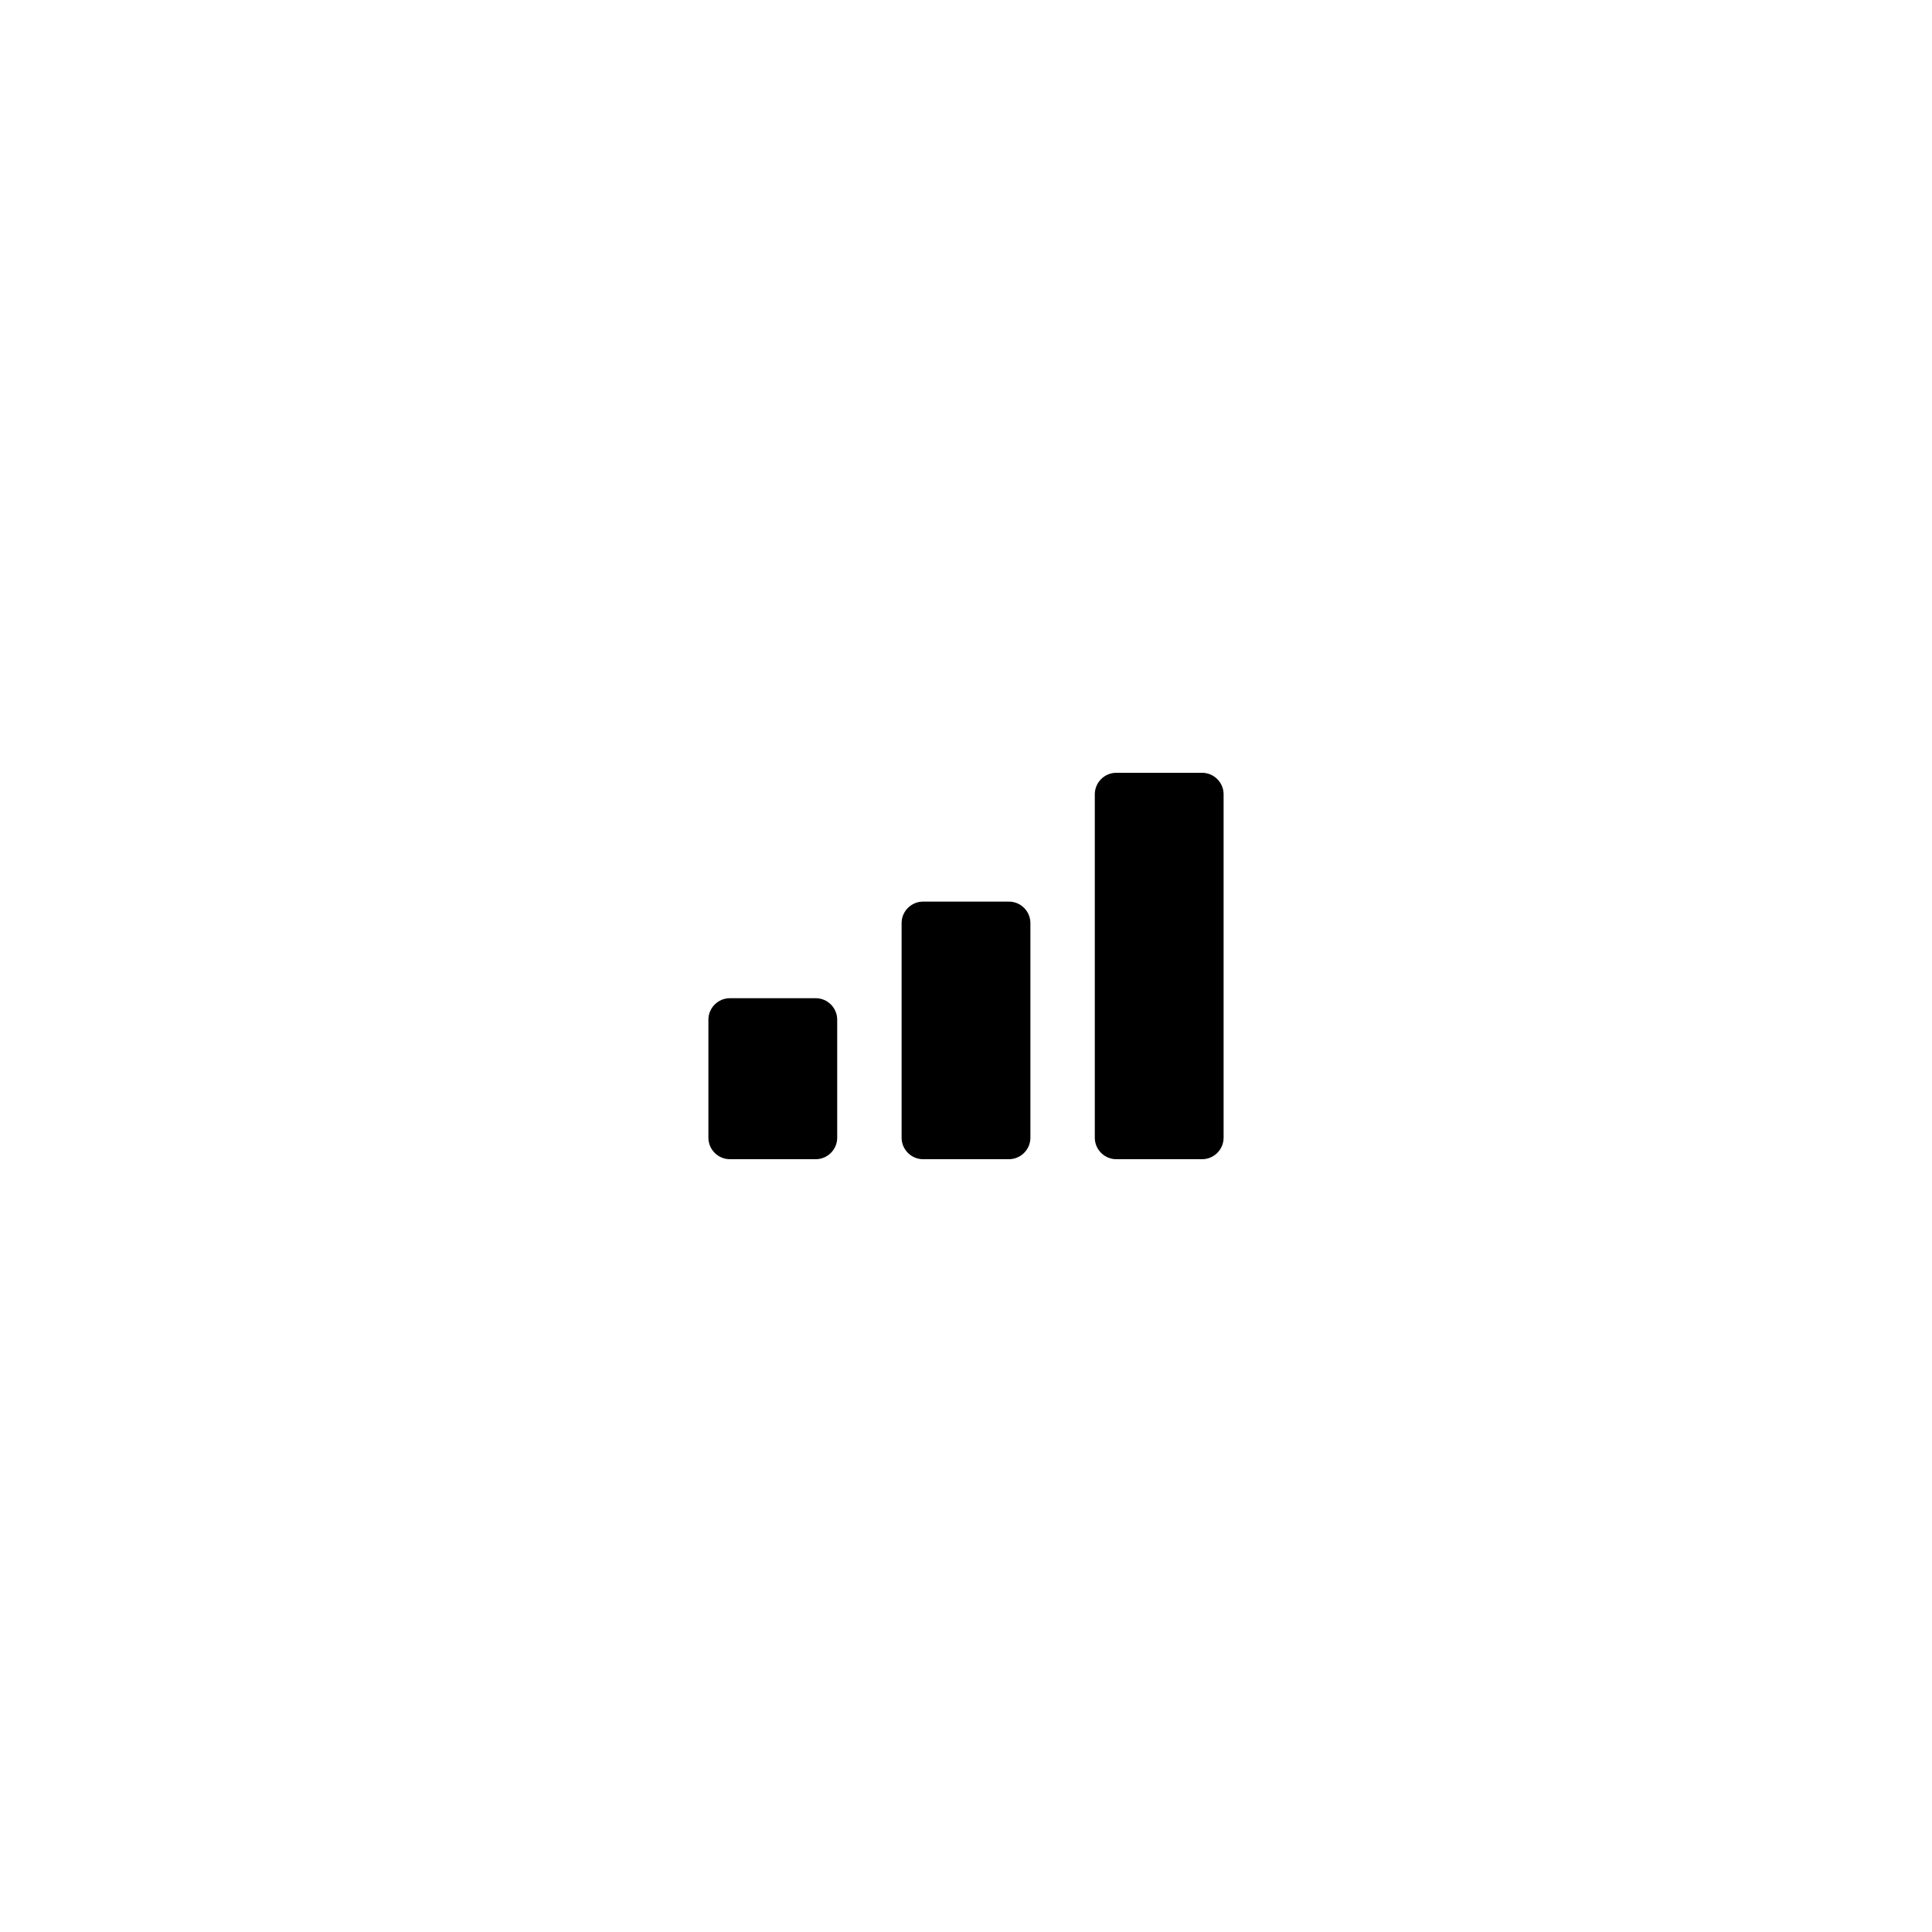
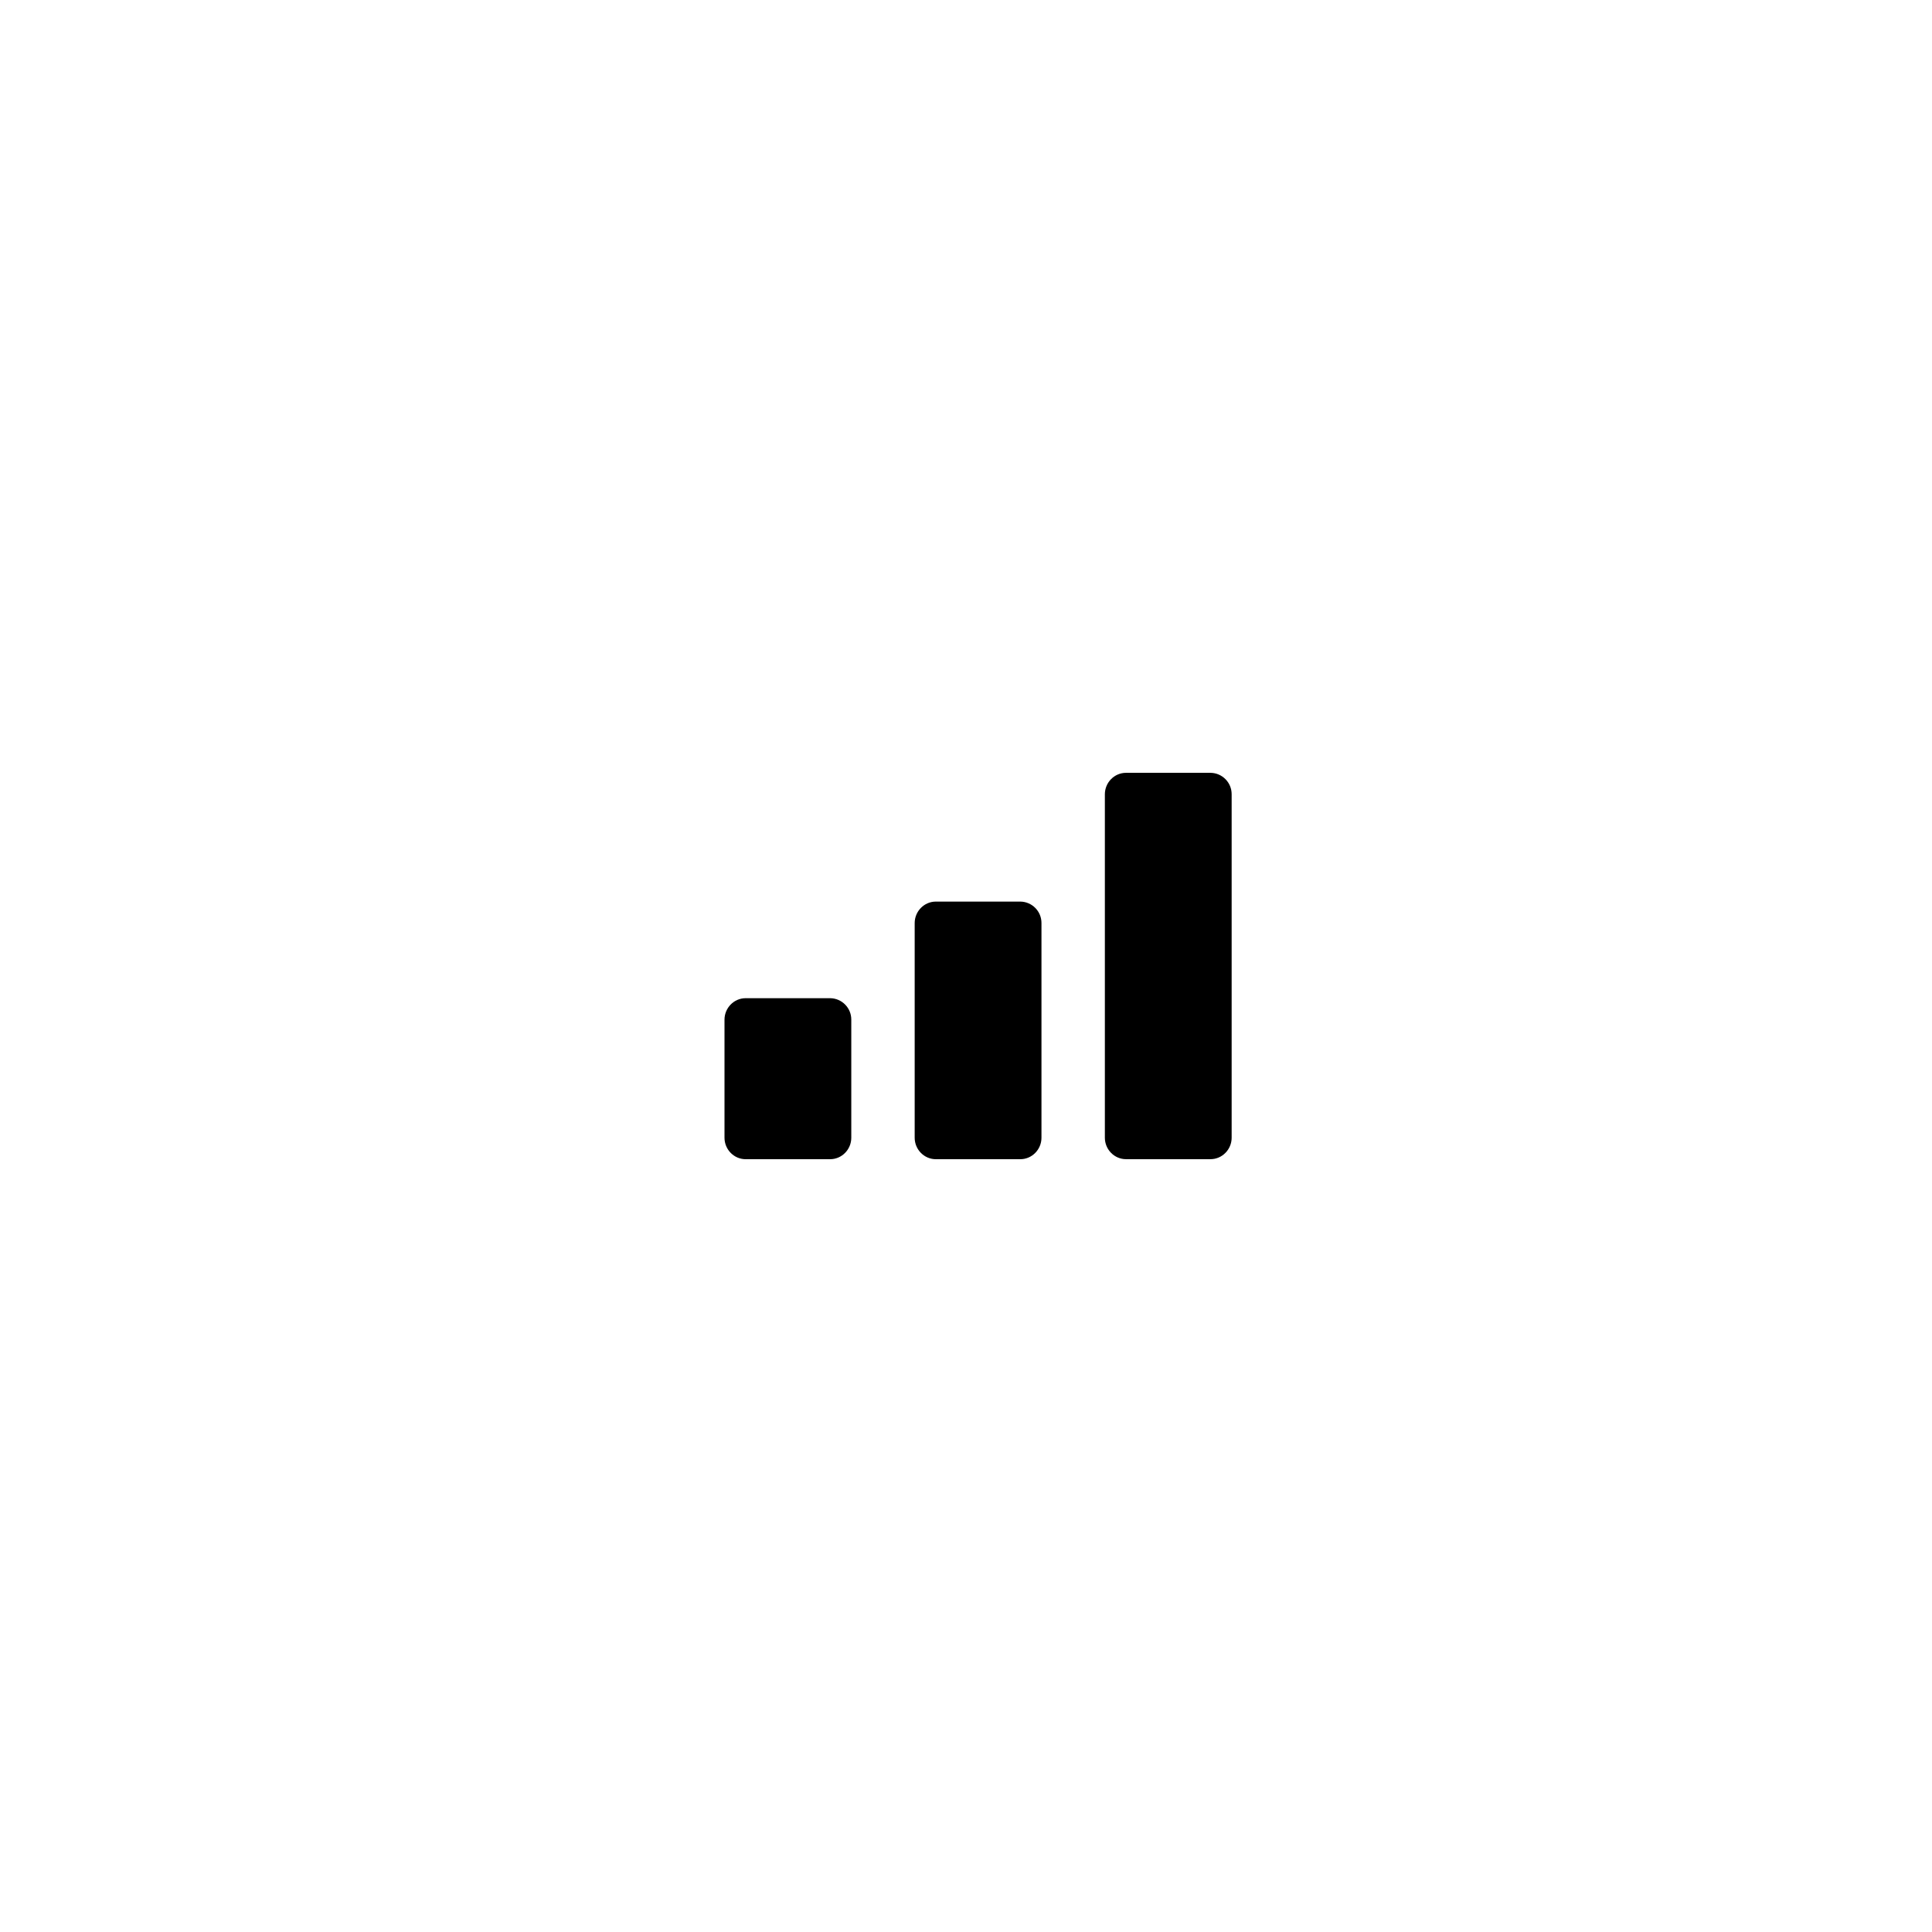
- <svg xmlns="http://www.w3.org/2000/svg" viewBox="0 0 180 180">
-   <path d="M78 95c0-1.1-.9-2-2-2h-8c-1.1 0-2 .9-2 2v11c0 1.1.9 2 2 2h8c1.1 0 2-.9 2-2V95zm18-9c0-1.1-.9-2-2-2h-8c-1.1 0-2 .9-2 2v20c0 1.1.9 2 2 2h8c1.1 0 2-.9 2-2V86zm18-12c0-1.1-.9-2-2-2h-8c-1.1 0-2 .9-2 2v32c0 1.1.9 2 2 2h8c1.1 0 2-.9 2-2V74z" />
+ <svg xmlns="http://www.w3.org/2000/svg" width="80" height="80" viewBox="0 0 80 80">
+   <path d="M35.25 42.222a.885.885 0 0 0-.875-.889h-3.5c-.481 0-.875.4-.875.89v4.888c0 .489.394.889.875.889h3.5c.481 0 .875-.4.875-.889v-4.889zm7.875-4a.885.885 0 0 0-.875-.889h-3.5c-.481 0-.875.4-.875.89v8.888c0 .489.394.889.875.889h3.5c.481 0 .875-.4.875-.889v-8.889zM51 32.89a.885.885 0 0 0-.875-.889h-3.5c-.481 0-.875.4-.875.889V47.11c0 .489.394.889.875.889h3.5c.481 0 .875-.4.875-.889V32.89z" />
</svg>
